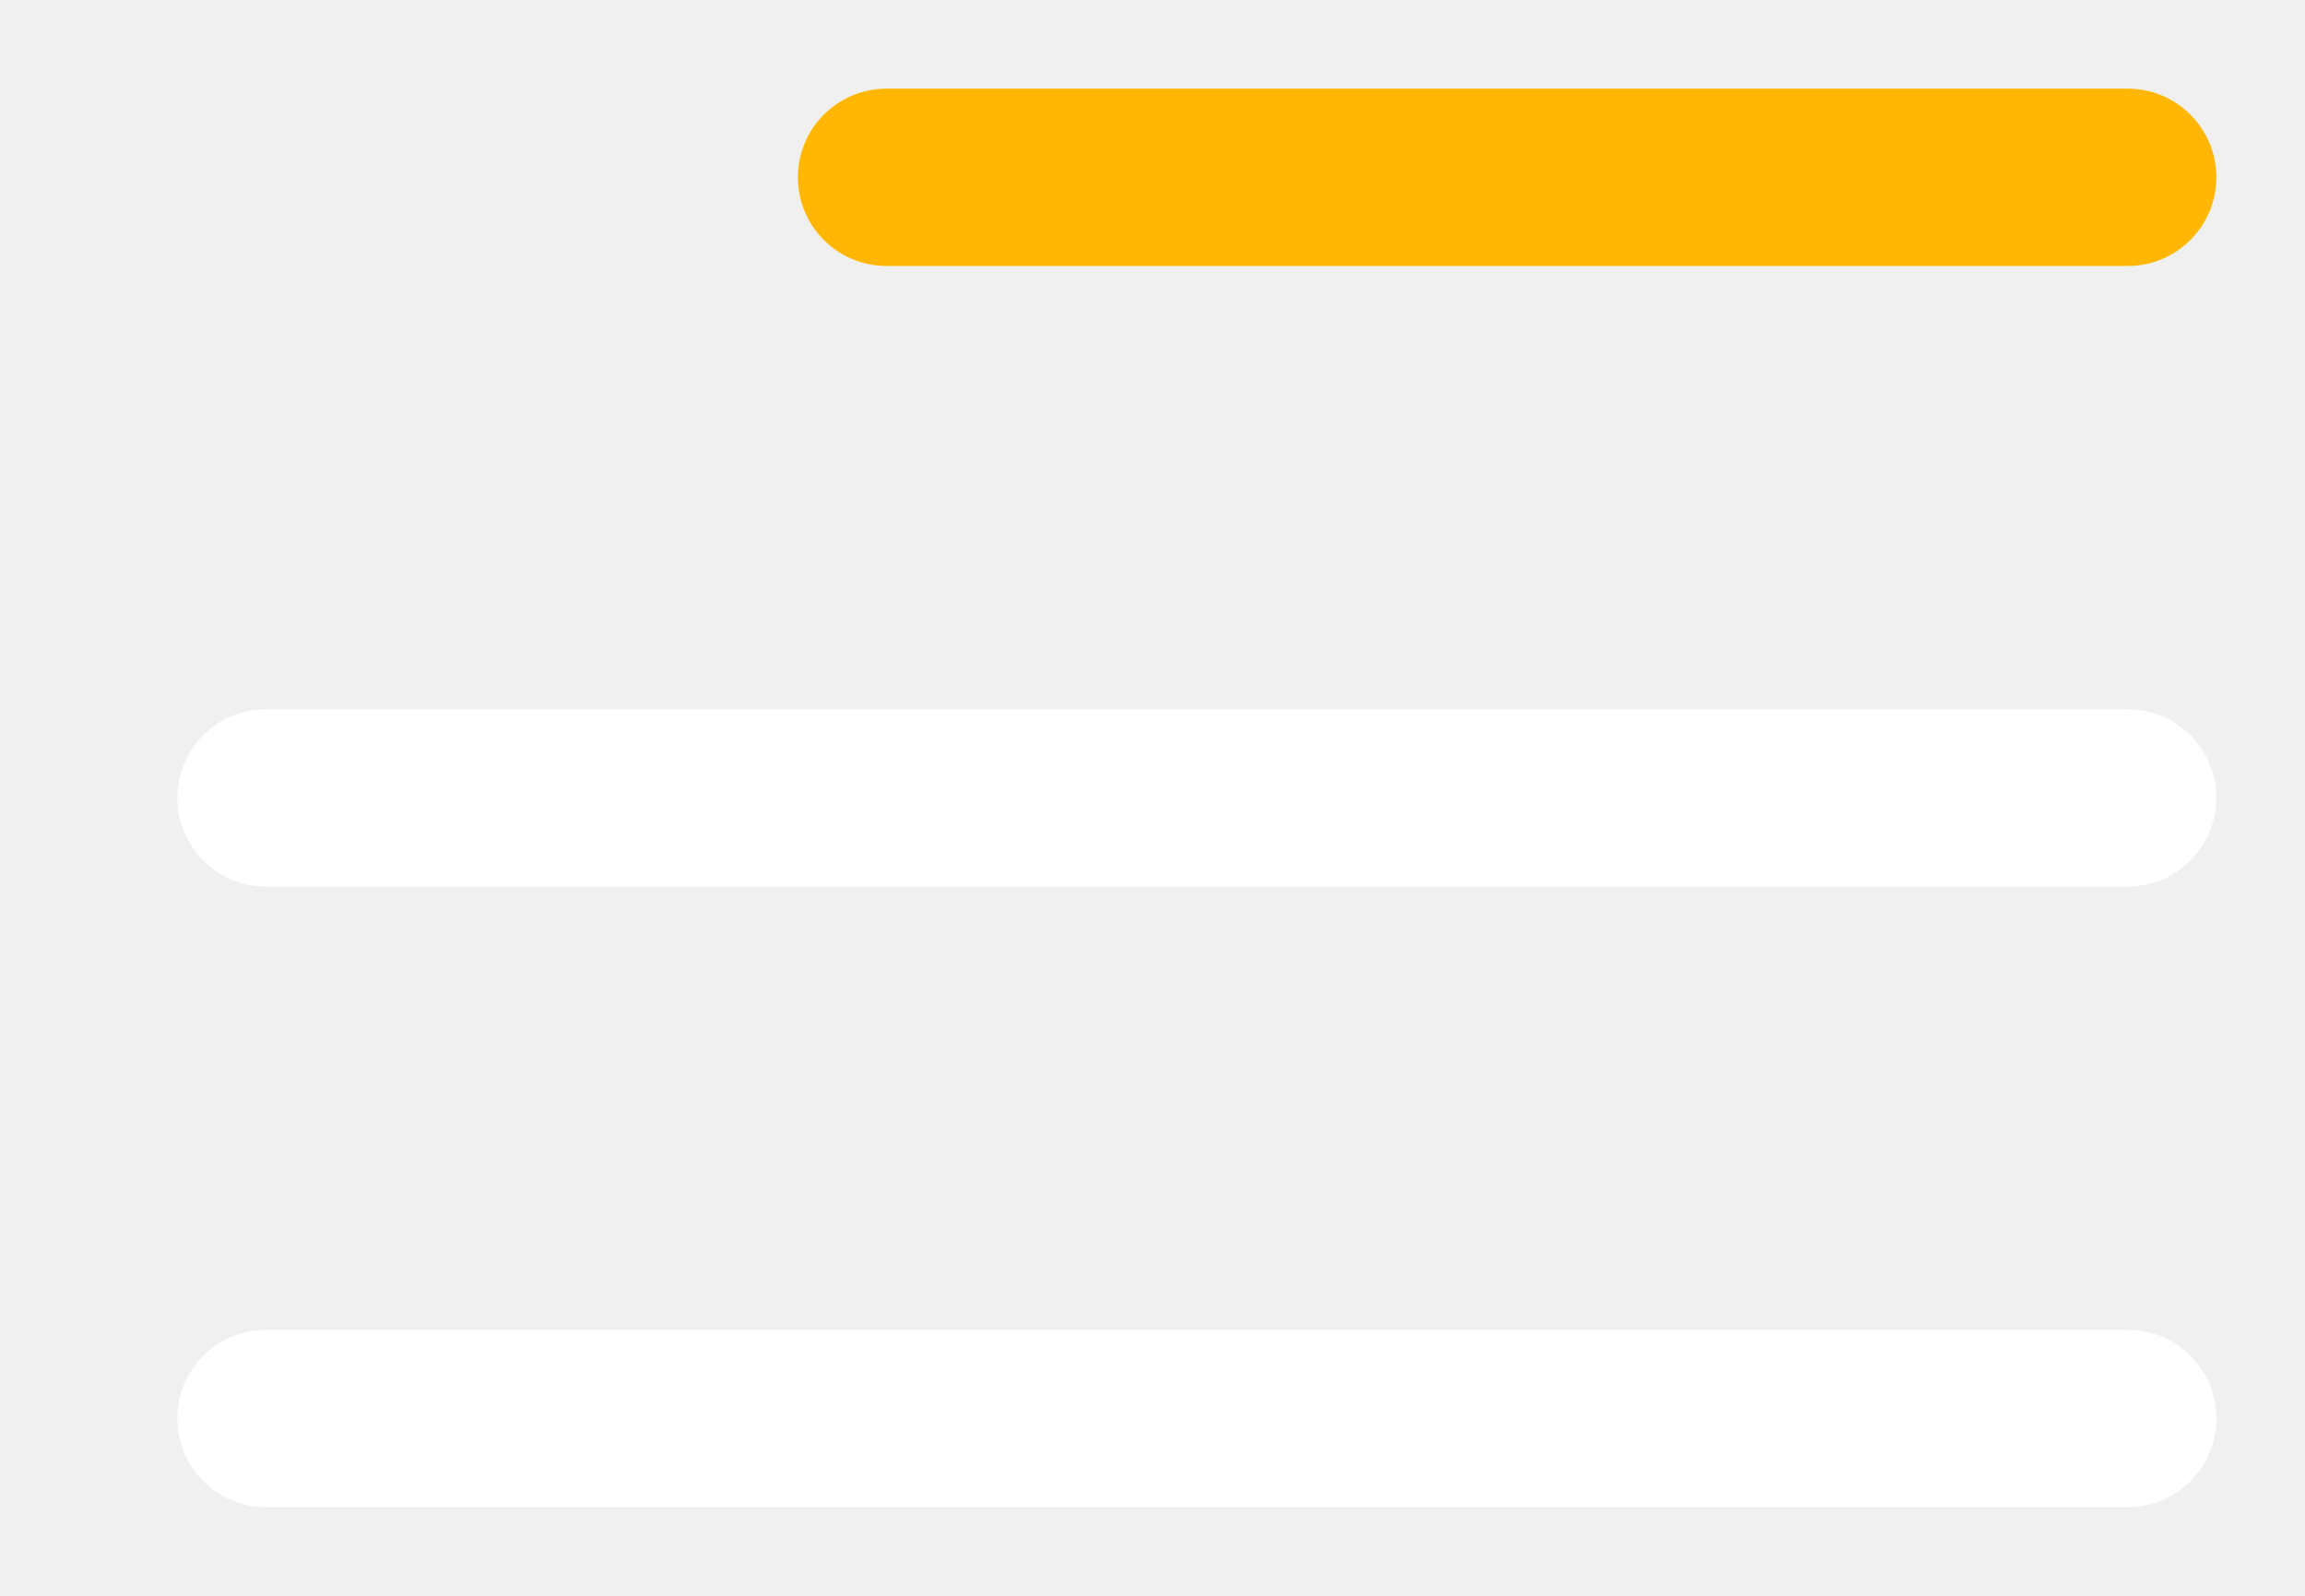
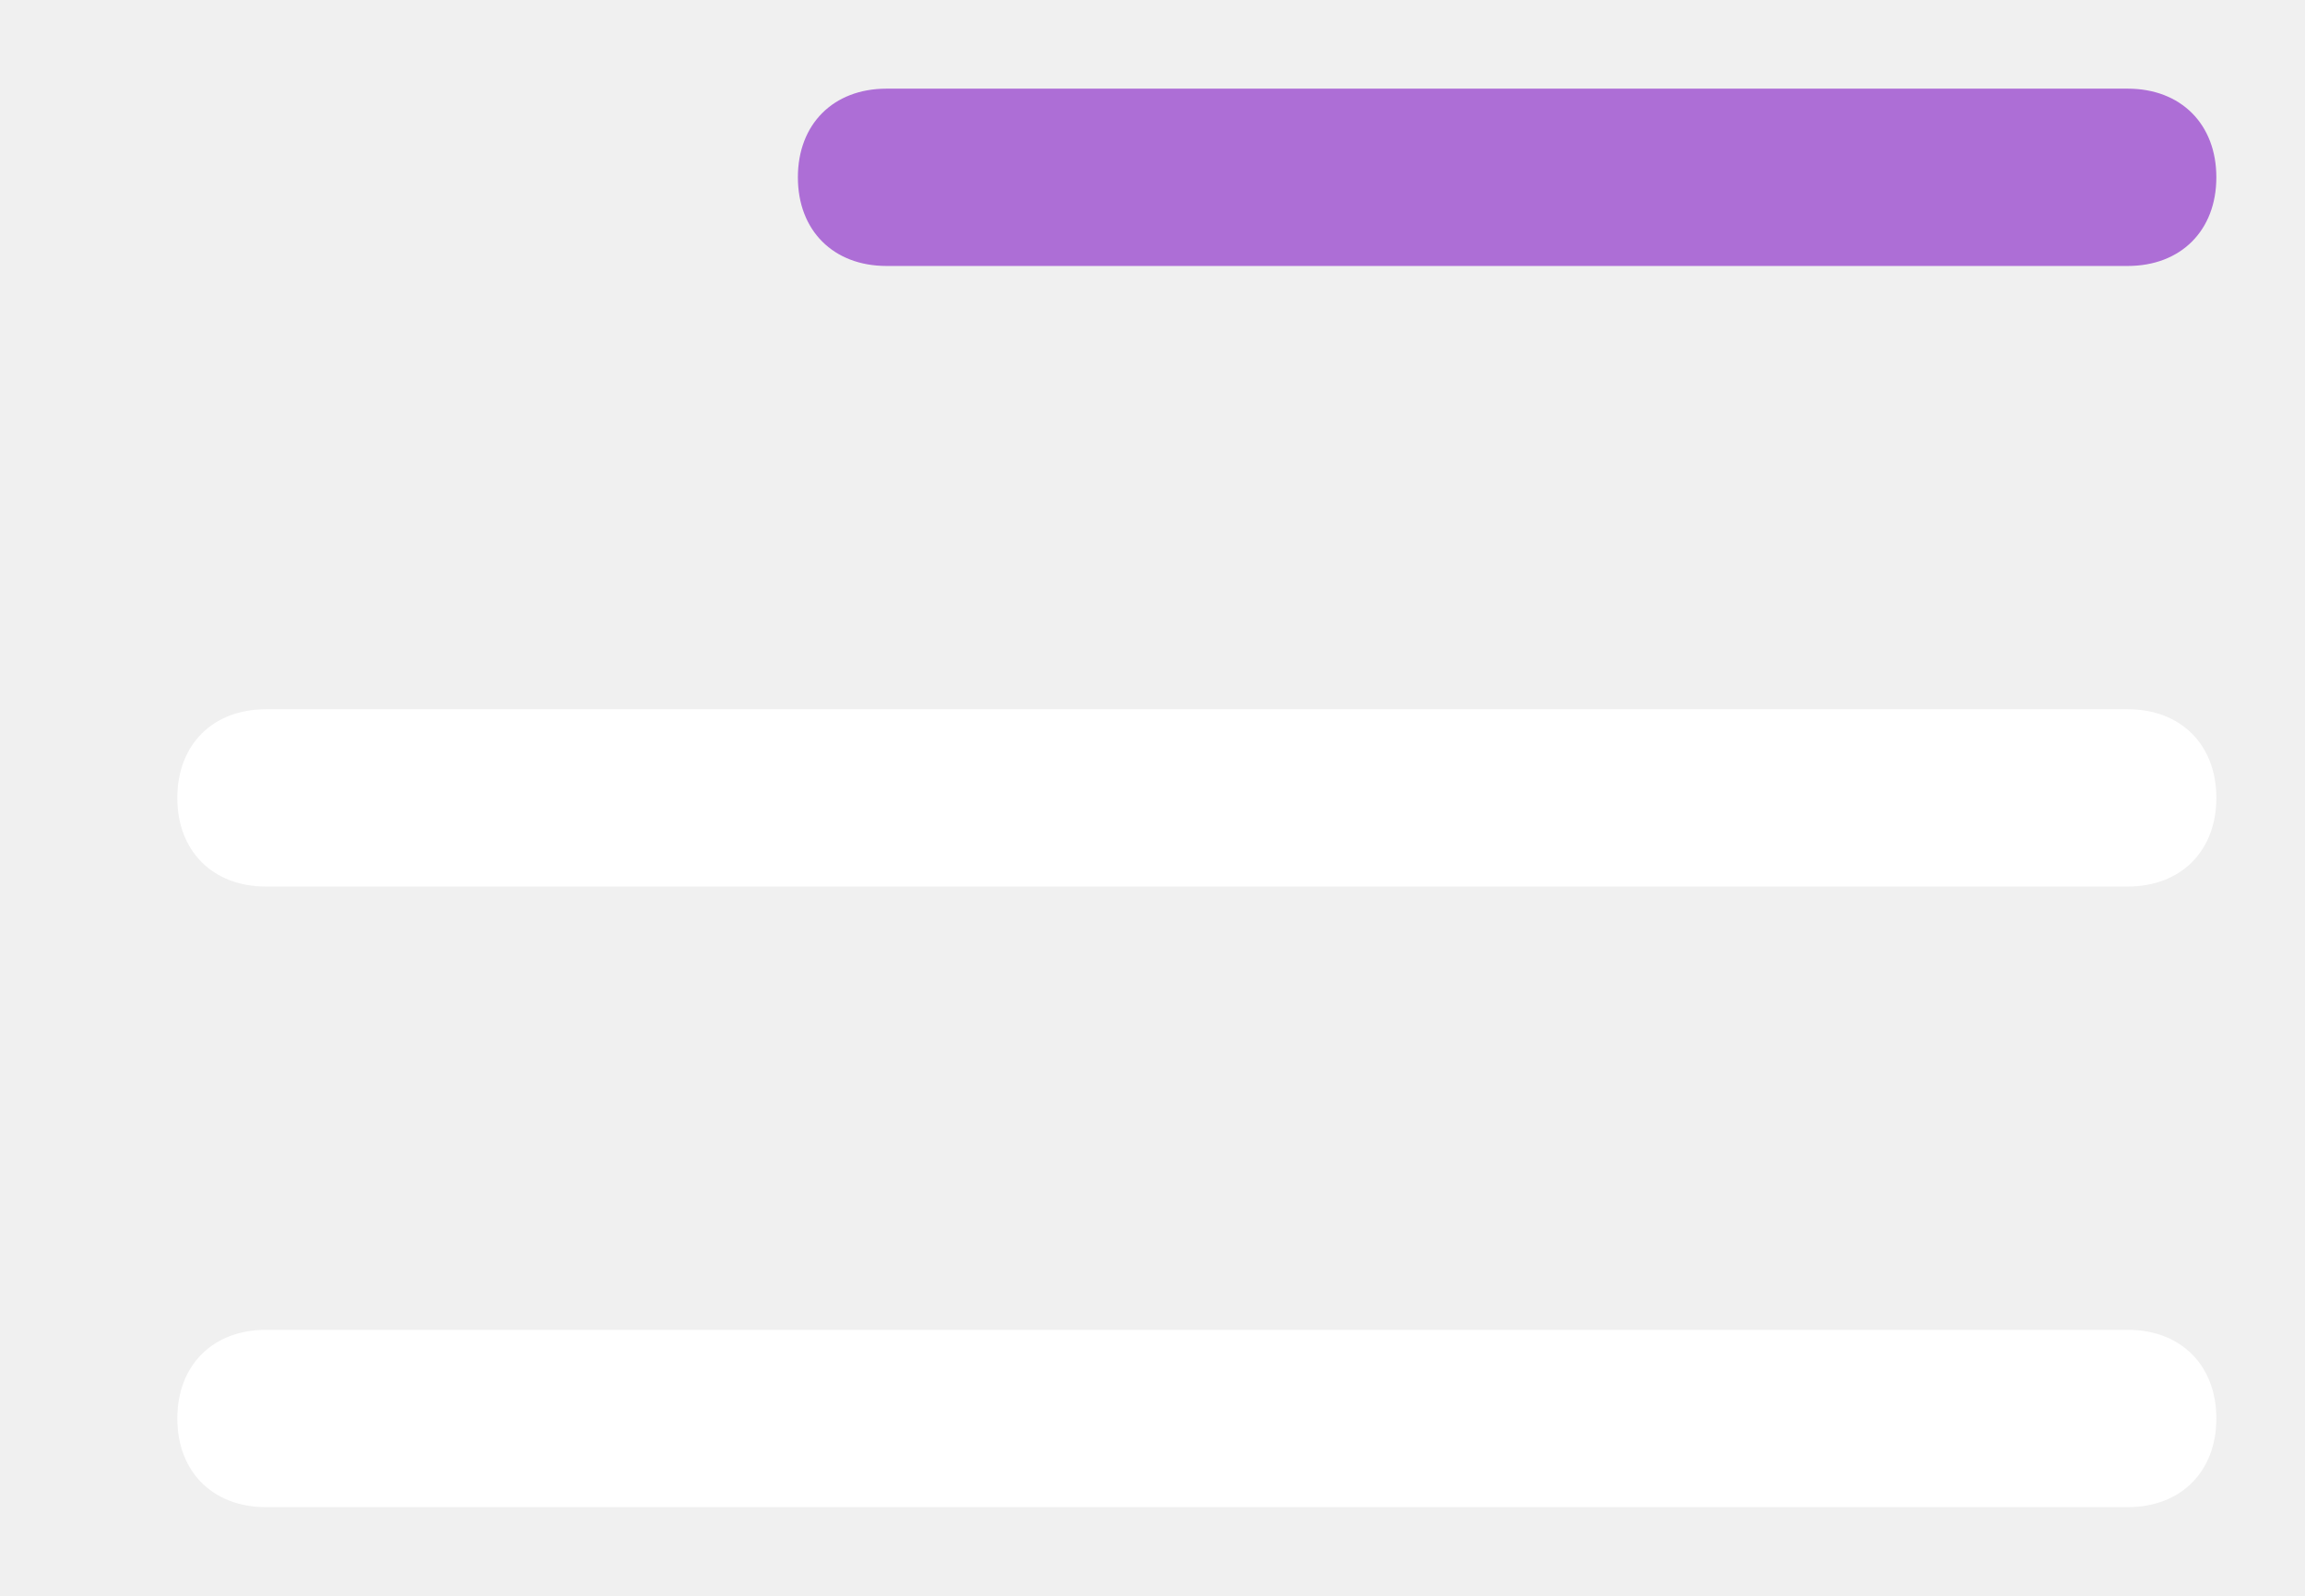
- <svg xmlns="http://www.w3.org/2000/svg" width="26" height="18" viewBox="0 0 26 18" fill="none">
-   <rect x="9" y="1" width="16" height="2" rx="1" fill="#FFB703" />
-   <rect x="2" y="8" width="23" height="2" rx="1" fill="white" />
-   <rect x="2" y="15" width="23" height="2" rx="1" fill="white" />
+ <svg xmlns="http://www.w3.org/2000/svg" version="1.1" id="Layer_1" x="0px" y="0px" viewBox="0 0 26 18" style="enable-background:new 0 0 26 18;" xml:space="preserve">
+   <style type="text/css">
+ 	.st0{fill:#AD6ED6;}
+ 	.st1{fill:#FFFFFF;}
+ </style>
+   <path class="st0" d="M10,1h14c0.6,0,1,0.4,1,1l0,0c0,0.6-0.4,1-1,1H10C9.4,3,9,2.6,9,2l0,0C9,1.4,9.4,1,10,1z" />
+   <path class="st1" d="M3,8h21c0.6,0,1,0.4,1,1l0,0c0,0.6-0.4,1-1,1H3c-0.6,0-1-0.4-1-1l0,0C2,8.4,2.4,8,3,8z" />
+   <path class="st1" d="M3,15h21c0.6,0,1,0.4,1,1l0,0c0,0.6-0.4,1-1,1H3c-0.6,0-1-0.4-1-1l0,0C2,15.4,2.4,15,3,15z" />
</svg>
